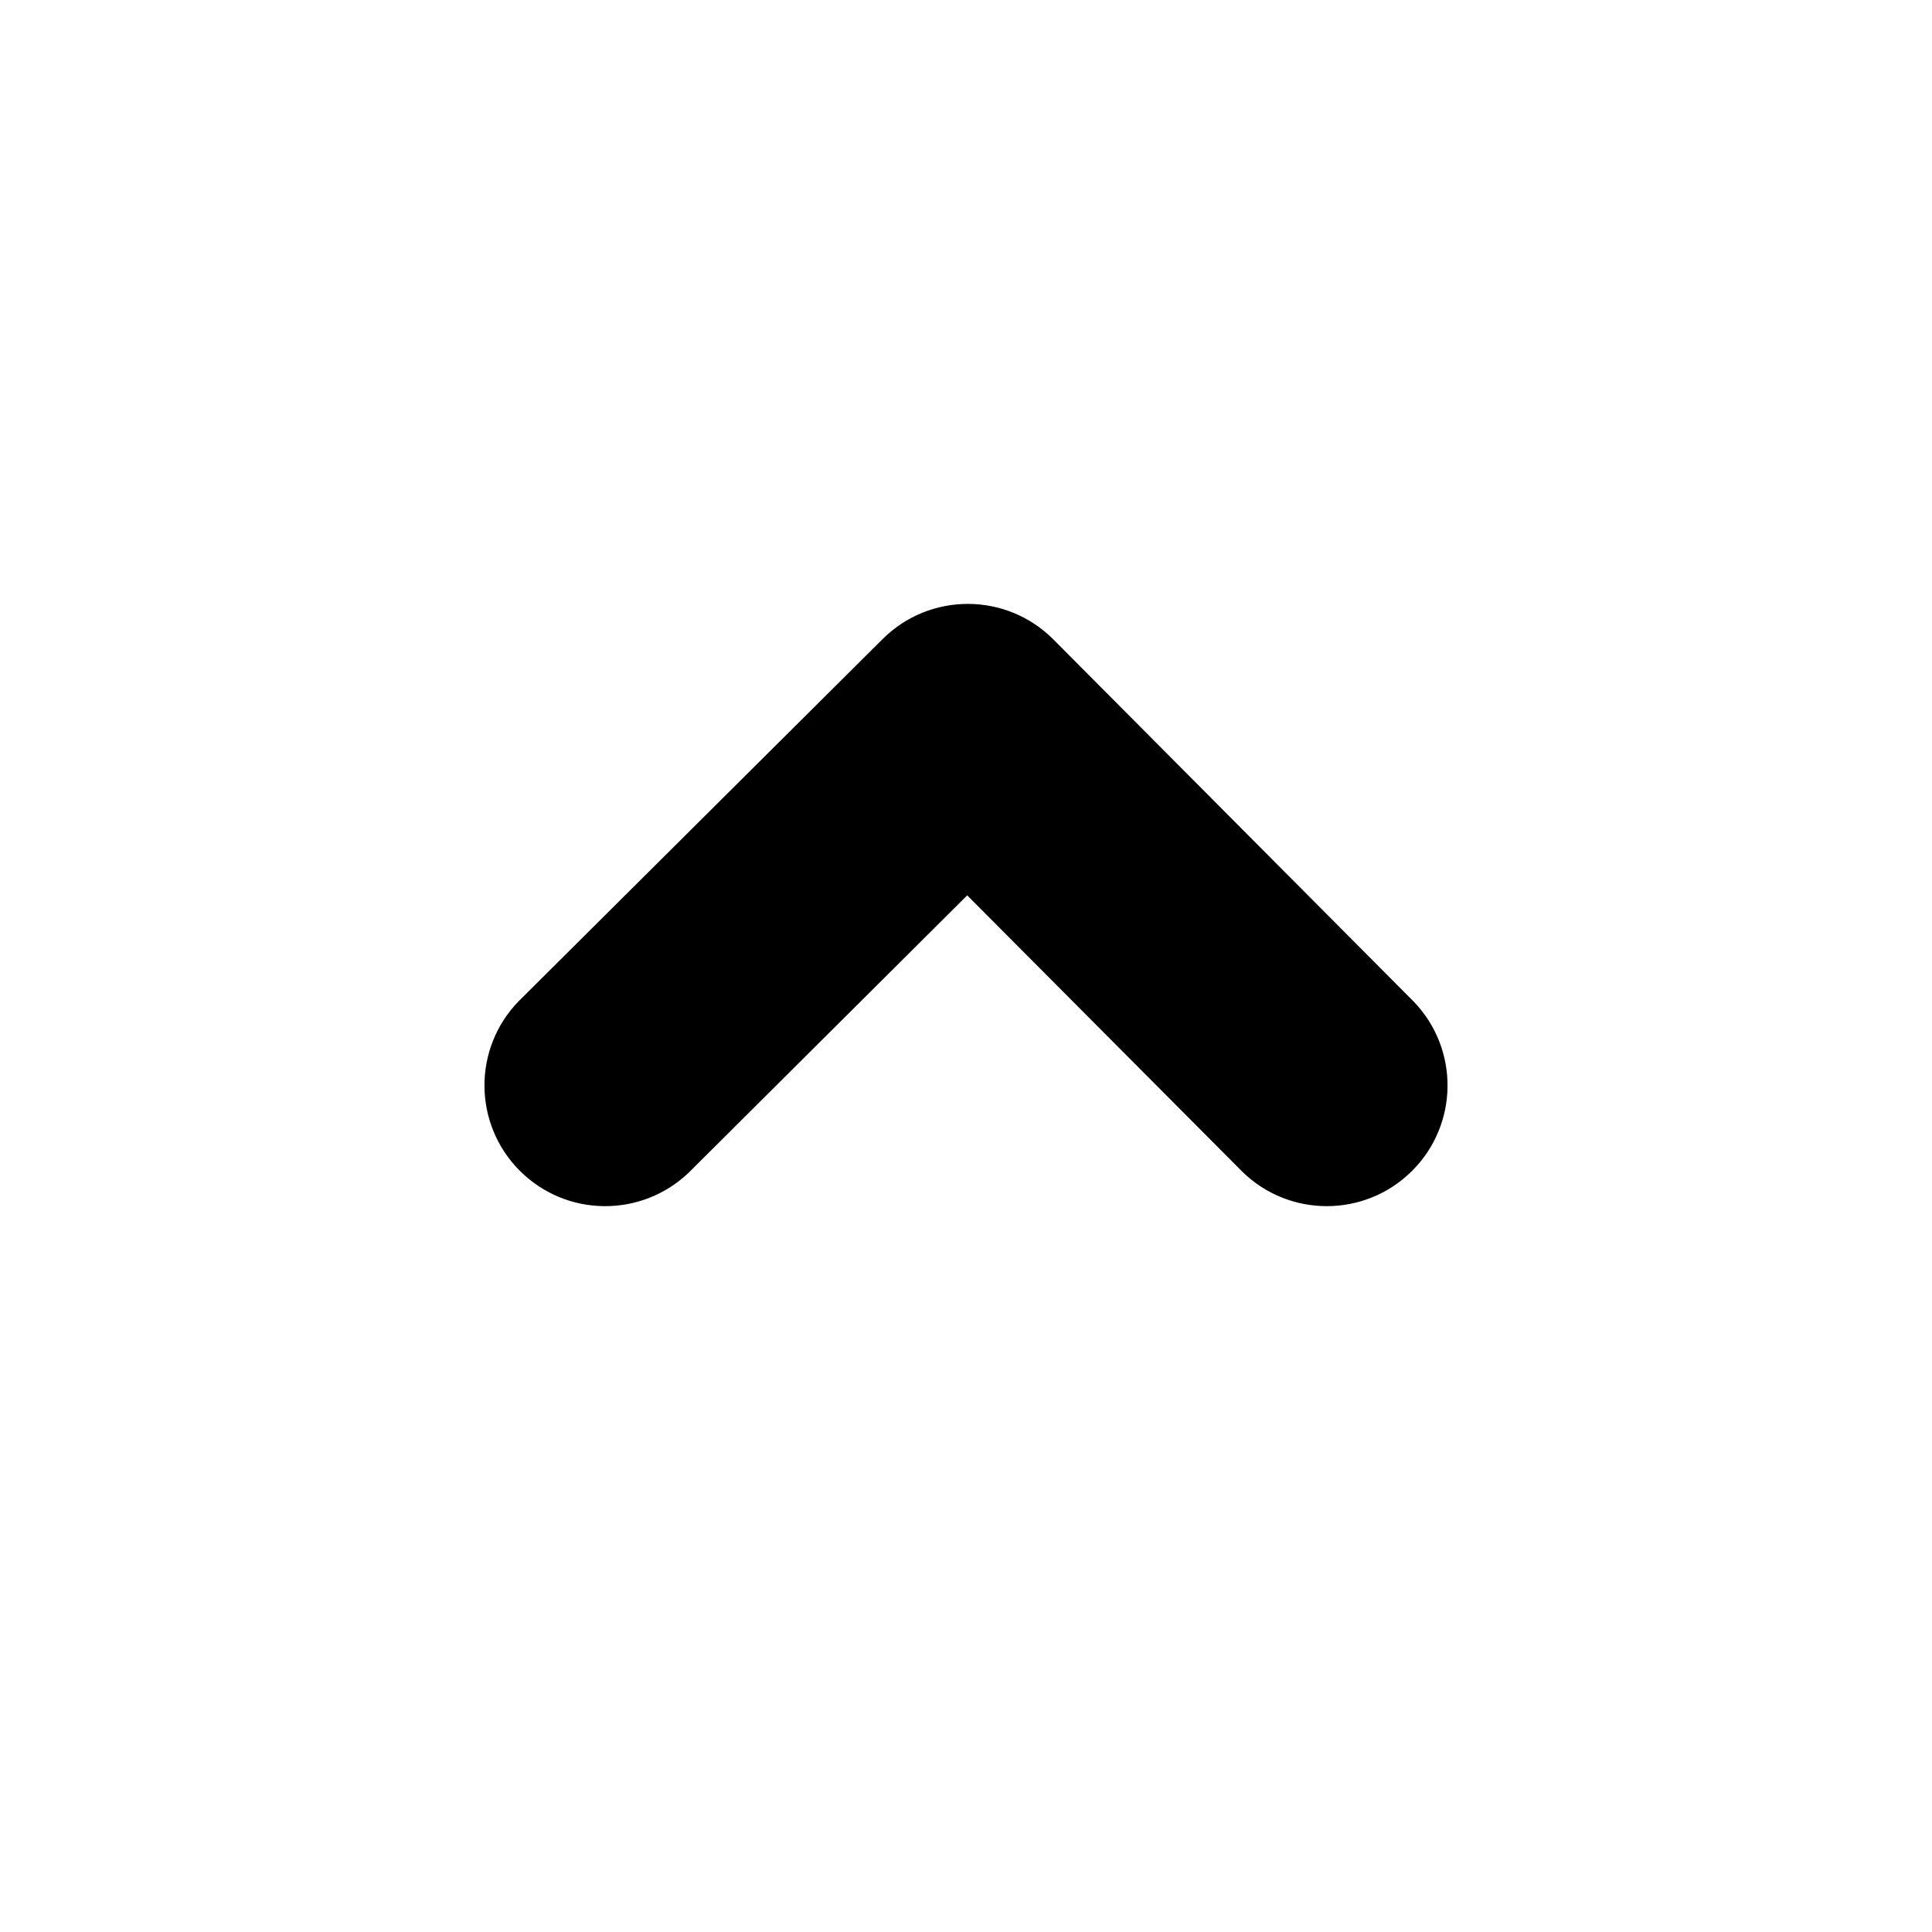
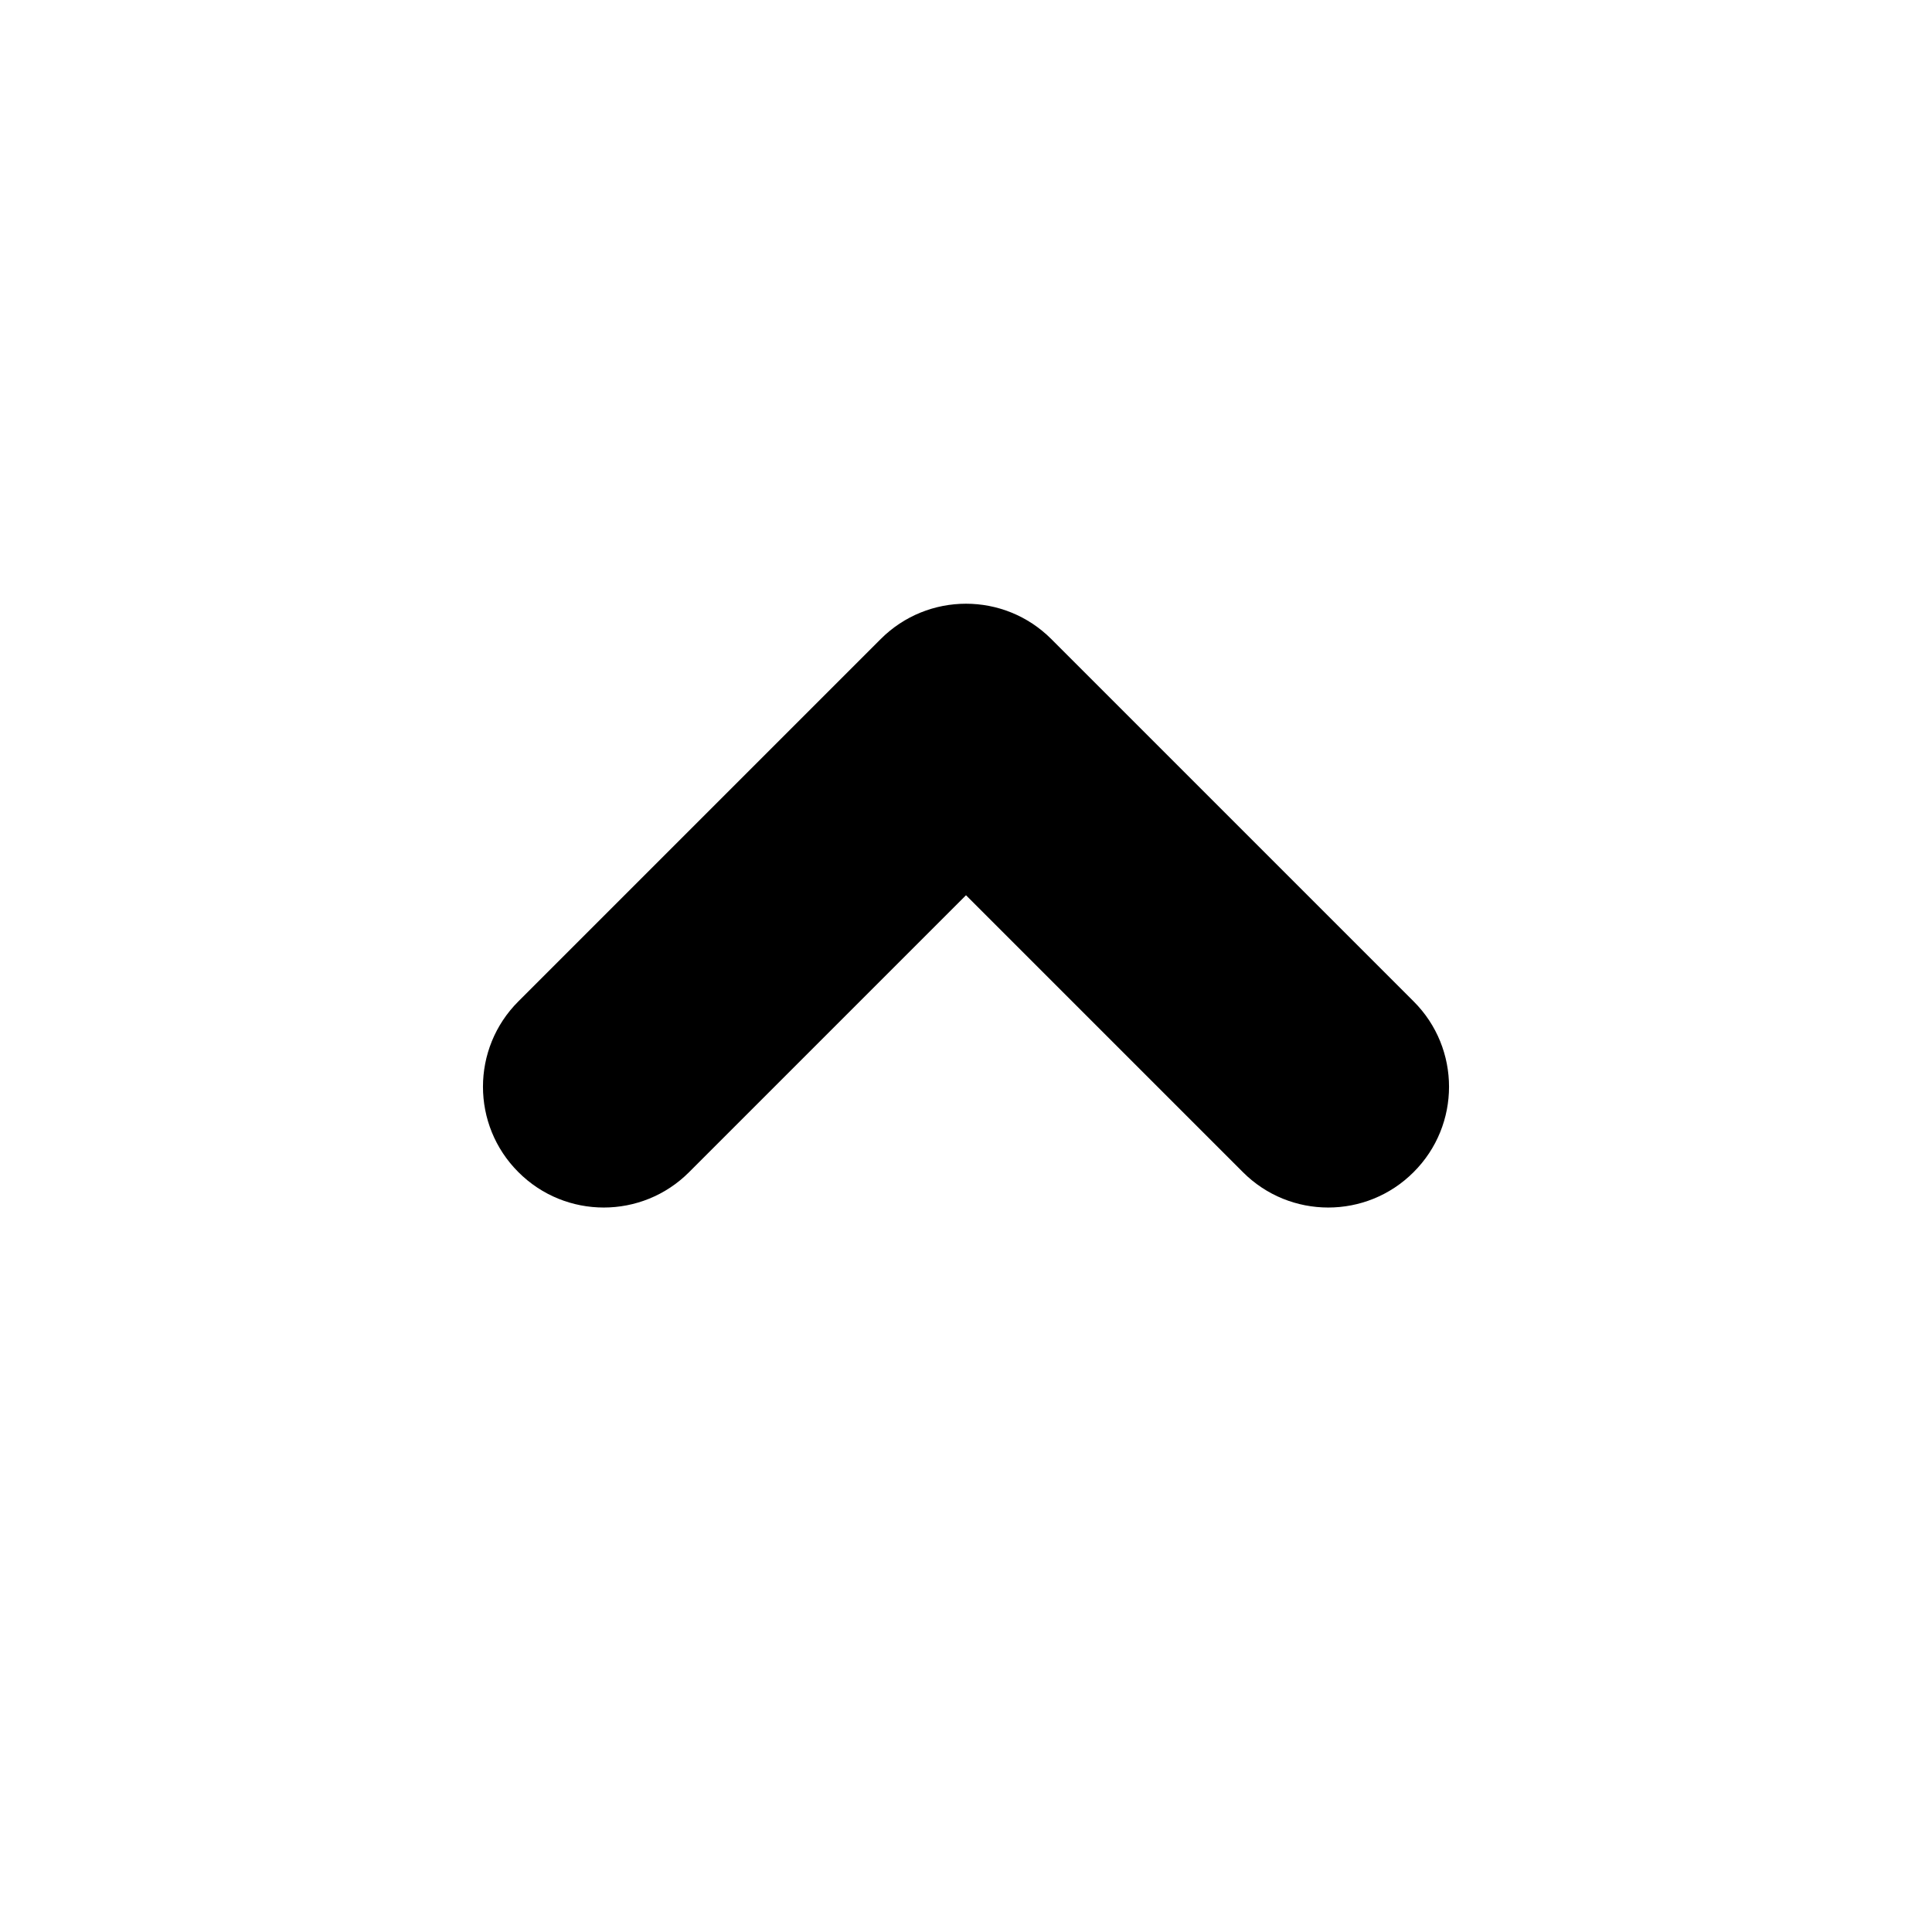
<svg xmlns="http://www.w3.org/2000/svg" width="16" height="16" viewBox="0 0 16 16">
-   <path d="M8.011 7.414L5.705 9.71a1 1 0 0 1-1.41-1.418l3.015-3a1 1 0 0 1 1.414.004l2.985 3a1 1 0 0 1-1.418 1.41l-2.28-2.29z" id="a" />
+   <path fill="#000000" fill-rule="evenodd" d="M7.293,5.293 C7.683,4.902 8.317,4.902 8.707,5.293 L11.707,8.293 C12.098,8.683 12.098,9.317 11.707,9.707 C11.317,10.098 10.683,10.098 10.293,9.707 L8,7.414 L5.707,9.707 C5.317,10.098 4.683,10.098 4.293,9.707 C3.902,9.317 3.902,8.683 4.293,8.293 L7.293,5.293 Z" />
</svg>
